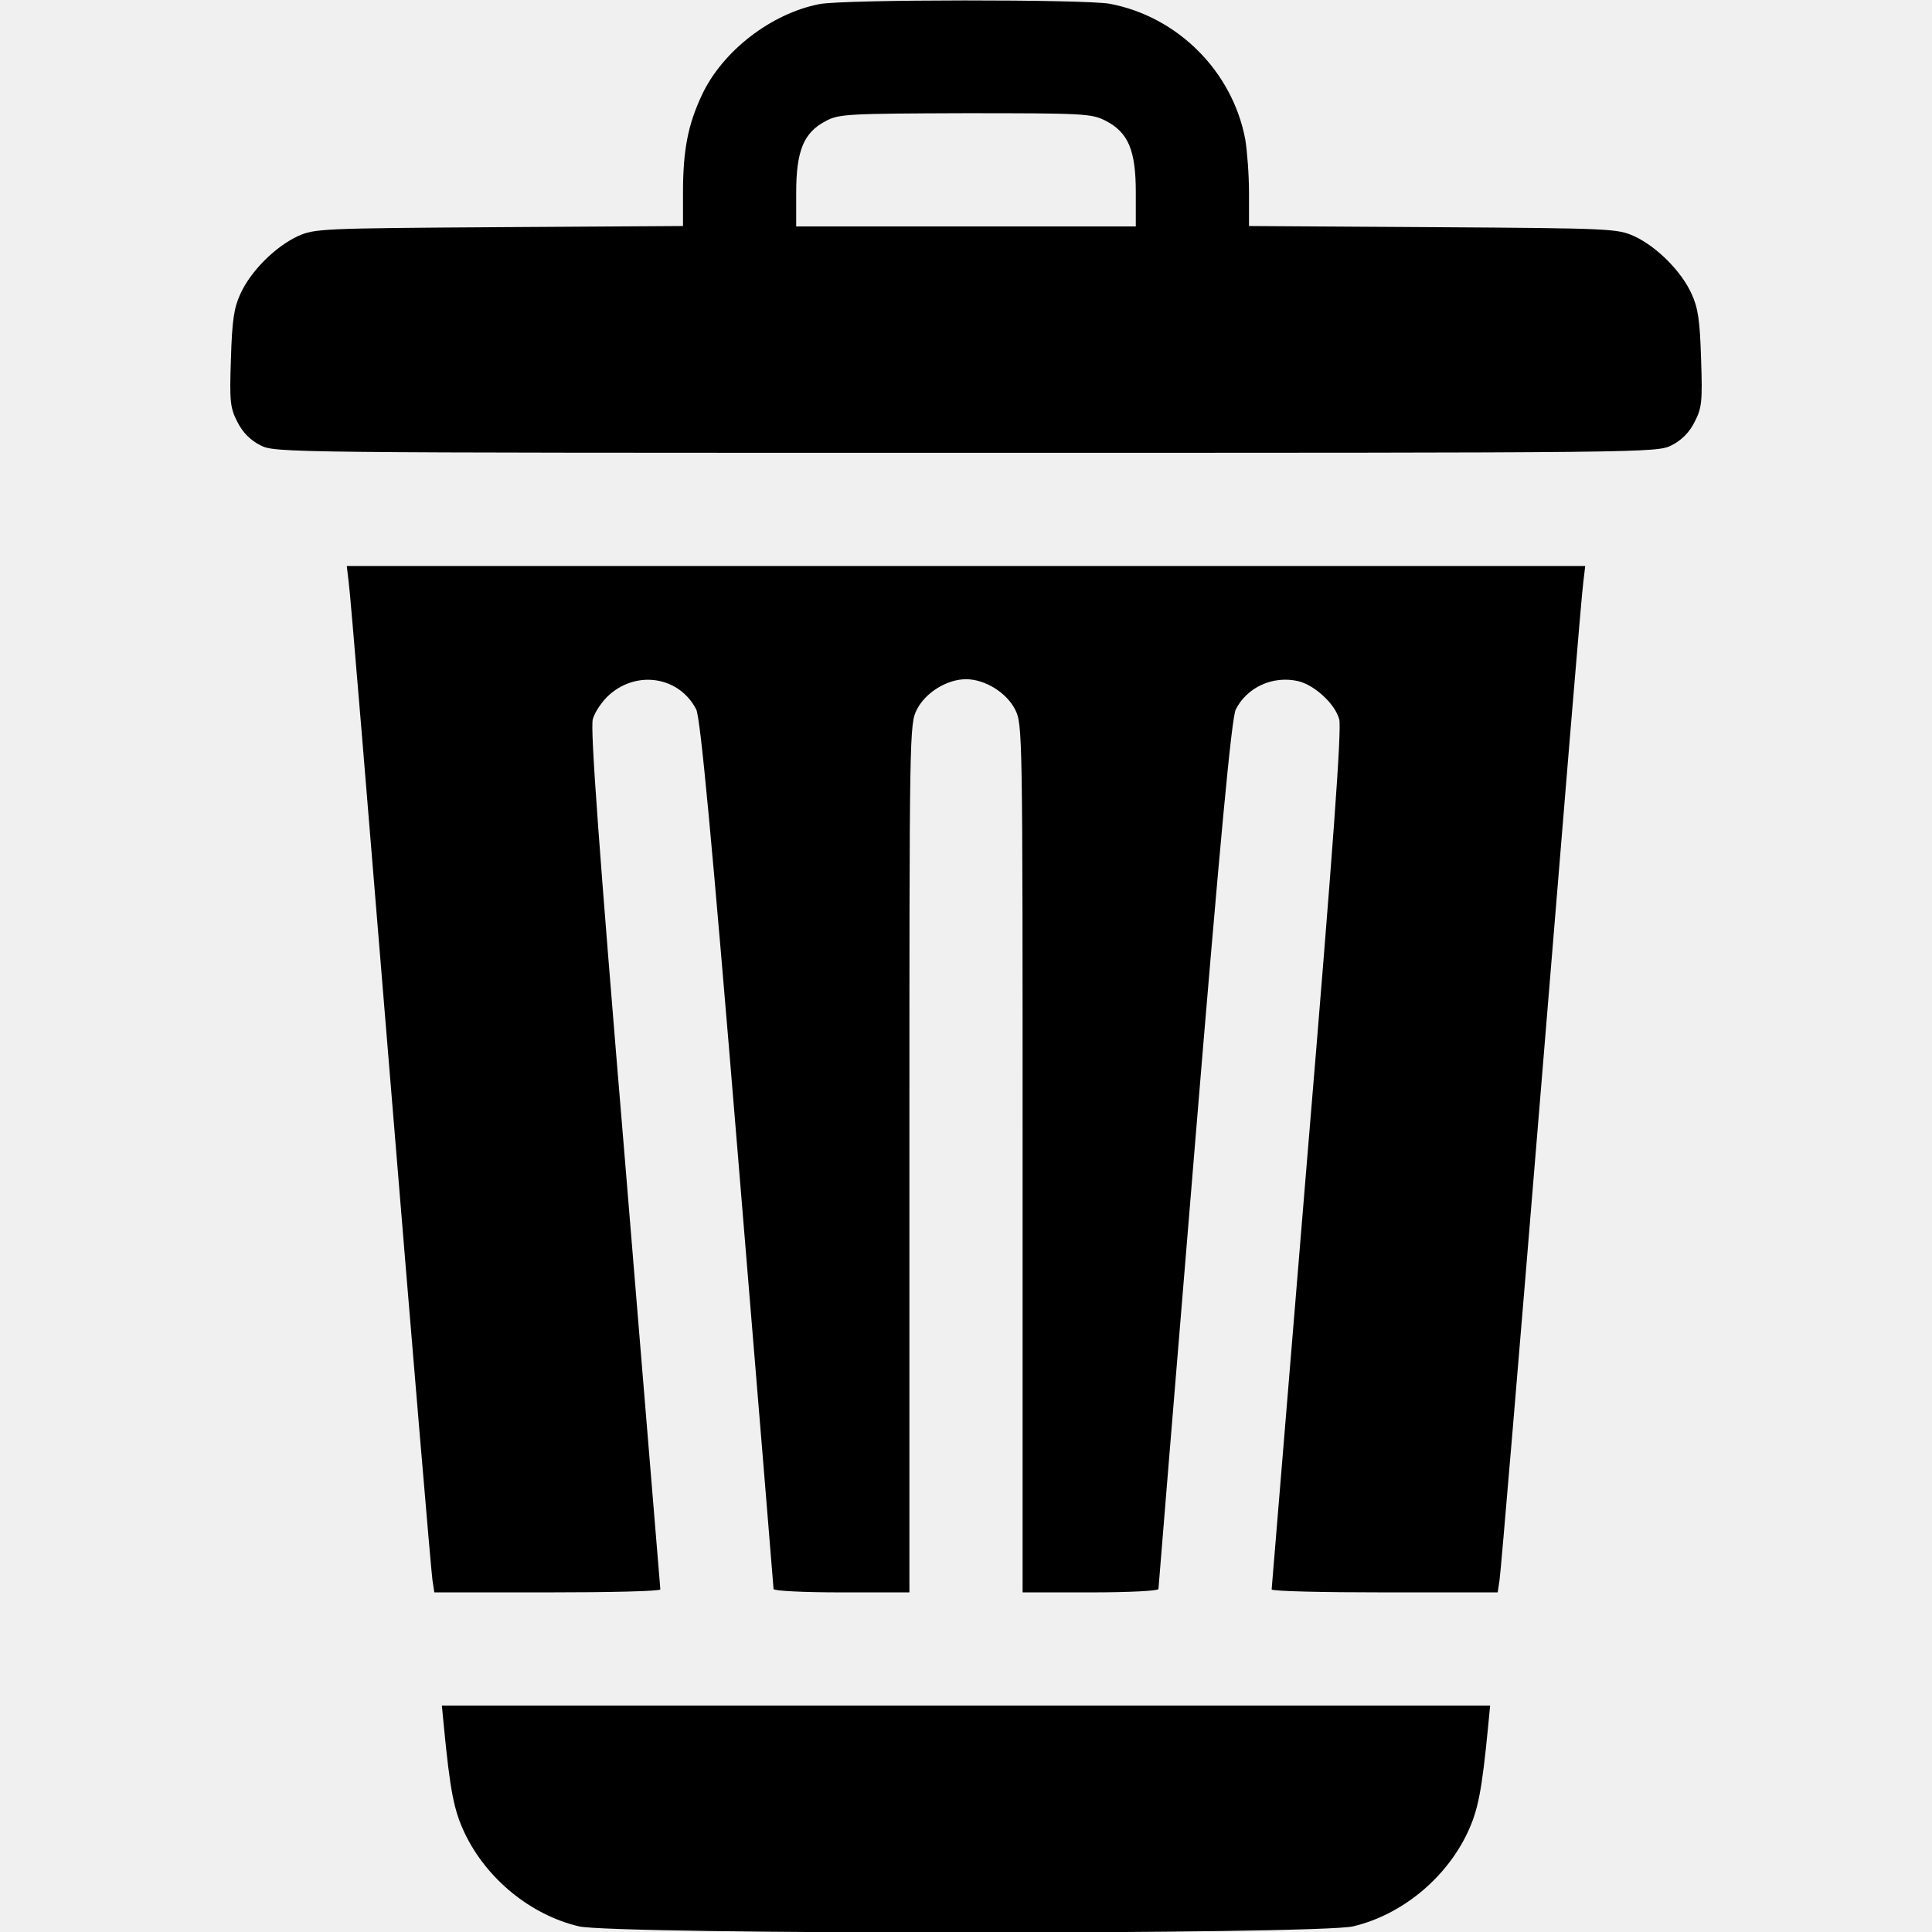
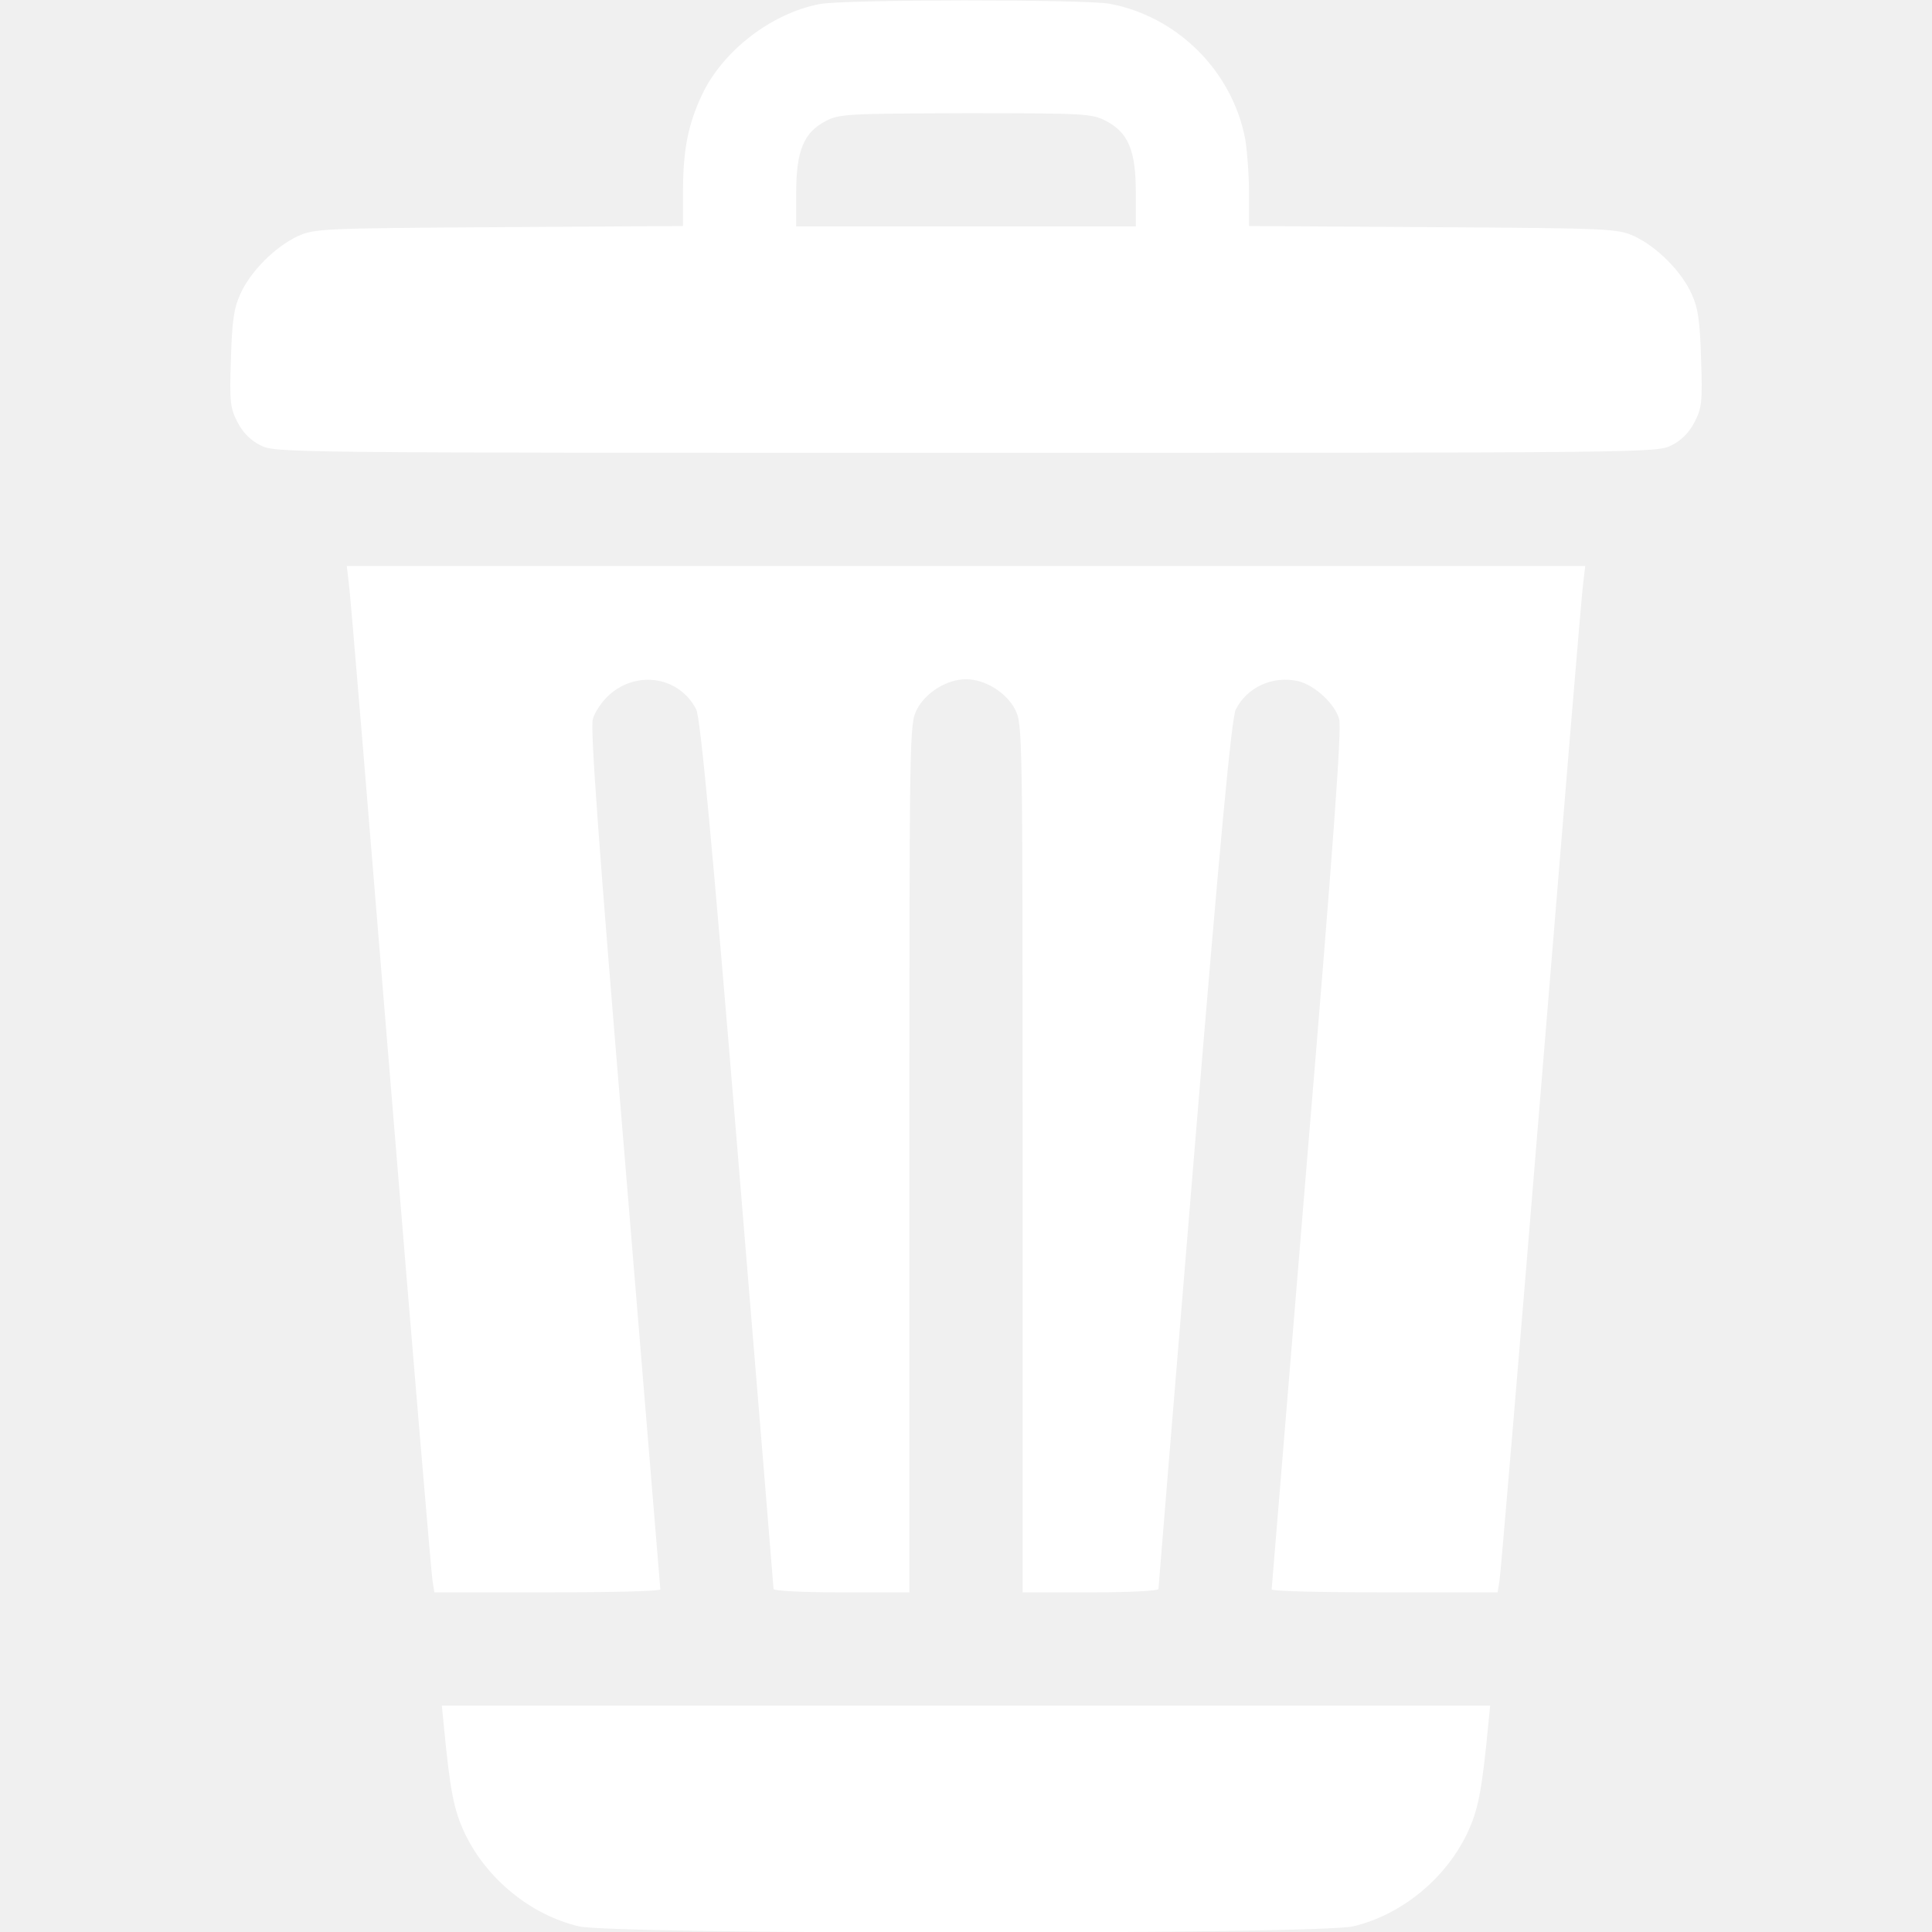
<svg xmlns="http://www.w3.org/2000/svg" version="1.0" width="512pt" height="512pt" viewBox="0 0 512 512" preserveAspectRatio="xMidYMid meet">
-   <g transform="translate(0,512) scale(0.1,-0.1)" fill="#000000" stroke="none">
+   <g transform="translate(0,512) scale(0.1,-0.1)" fill="#FFF" stroke="none">
    <path d="M2171 5109 c-128 -25 -257 -125 -311 -241 -37 -79 -50 -146 -50 -259 l0 -88 -487 -3 c-475 -3 -489 -4 -534 -24 -60 -28 -125 -93 -152 -153 -17 -37 -22 -70 -25 -172 -4 -113 -2 -130 17 -167 14 -28 35 -49 61 -62 39 -20 55 -20 1870 -20 1815 0 1831 0 1870 20 26 13 47 34 61 62 19 37 21 54 17 167 -3 102 -8 135 -25 172 -27 60 -92 125 -152 153 -45 20 -59 21 -533 24 l-488 3 0 88 c0 49 -5 112 -10 142 -34 180 -179 325 -359 359 -65 12 -707 12 -770 -1z m759 -309 c60 -31 80 -78 80 -190 l0 -90 -450 0 -450 0 0 90 c0 110 20 159 78 189 35 19 58 20 370 21 314 0 335 -1 372 -20z" />
    <path d="M924 3578 c4 -24 53 -621 111 -1328 58 -707 108 -1300 111 -1317 l5 -33 299 0 c165 0 300 3 300 8 0 4 -43 517 -94 1140 -69 826 -92 1142 -85 1166 5 19 25 48 44 65 75 66 186 47 230 -39 11 -21 41 -338 110 -1175 52 -631 95 -1151 95 -1156 0 -5 78 -9 180 -9 l180 0 0 1150 c0 1134 0 1151 20 1190 23 45 80 80 130 80 50 0 107 -35 130 -80 20 -39 20 -56 20 -1190 l0 -1150 180 0 c102 0 180 4 180 9 0 5 43 525 95 1156 69 837 99 1154 110 1175 30 59 98 90 165 75 43 -10 98 -60 109 -101 7 -24 -16 -340 -85 -1166 -51 -623 -94 -1136 -94 -1140 0 -5 135 -8 300 -8 l299 0 5 33 c3 17 53 610 111 1317 58 707 107 1304 111 1328 l5 42 -1641 0 -1641 0 5 -42z" />
    <path d="M1176 548 c17 -176 27 -226 56 -287 58 -121 175 -216 302 -246 91 -22 1961 -22 2052 0 127 30 244 125 302 246 29 61 39 111 56 287 l5 52 -1389 0 -1389 0 5 -52z" />
  </g>
</svg>
